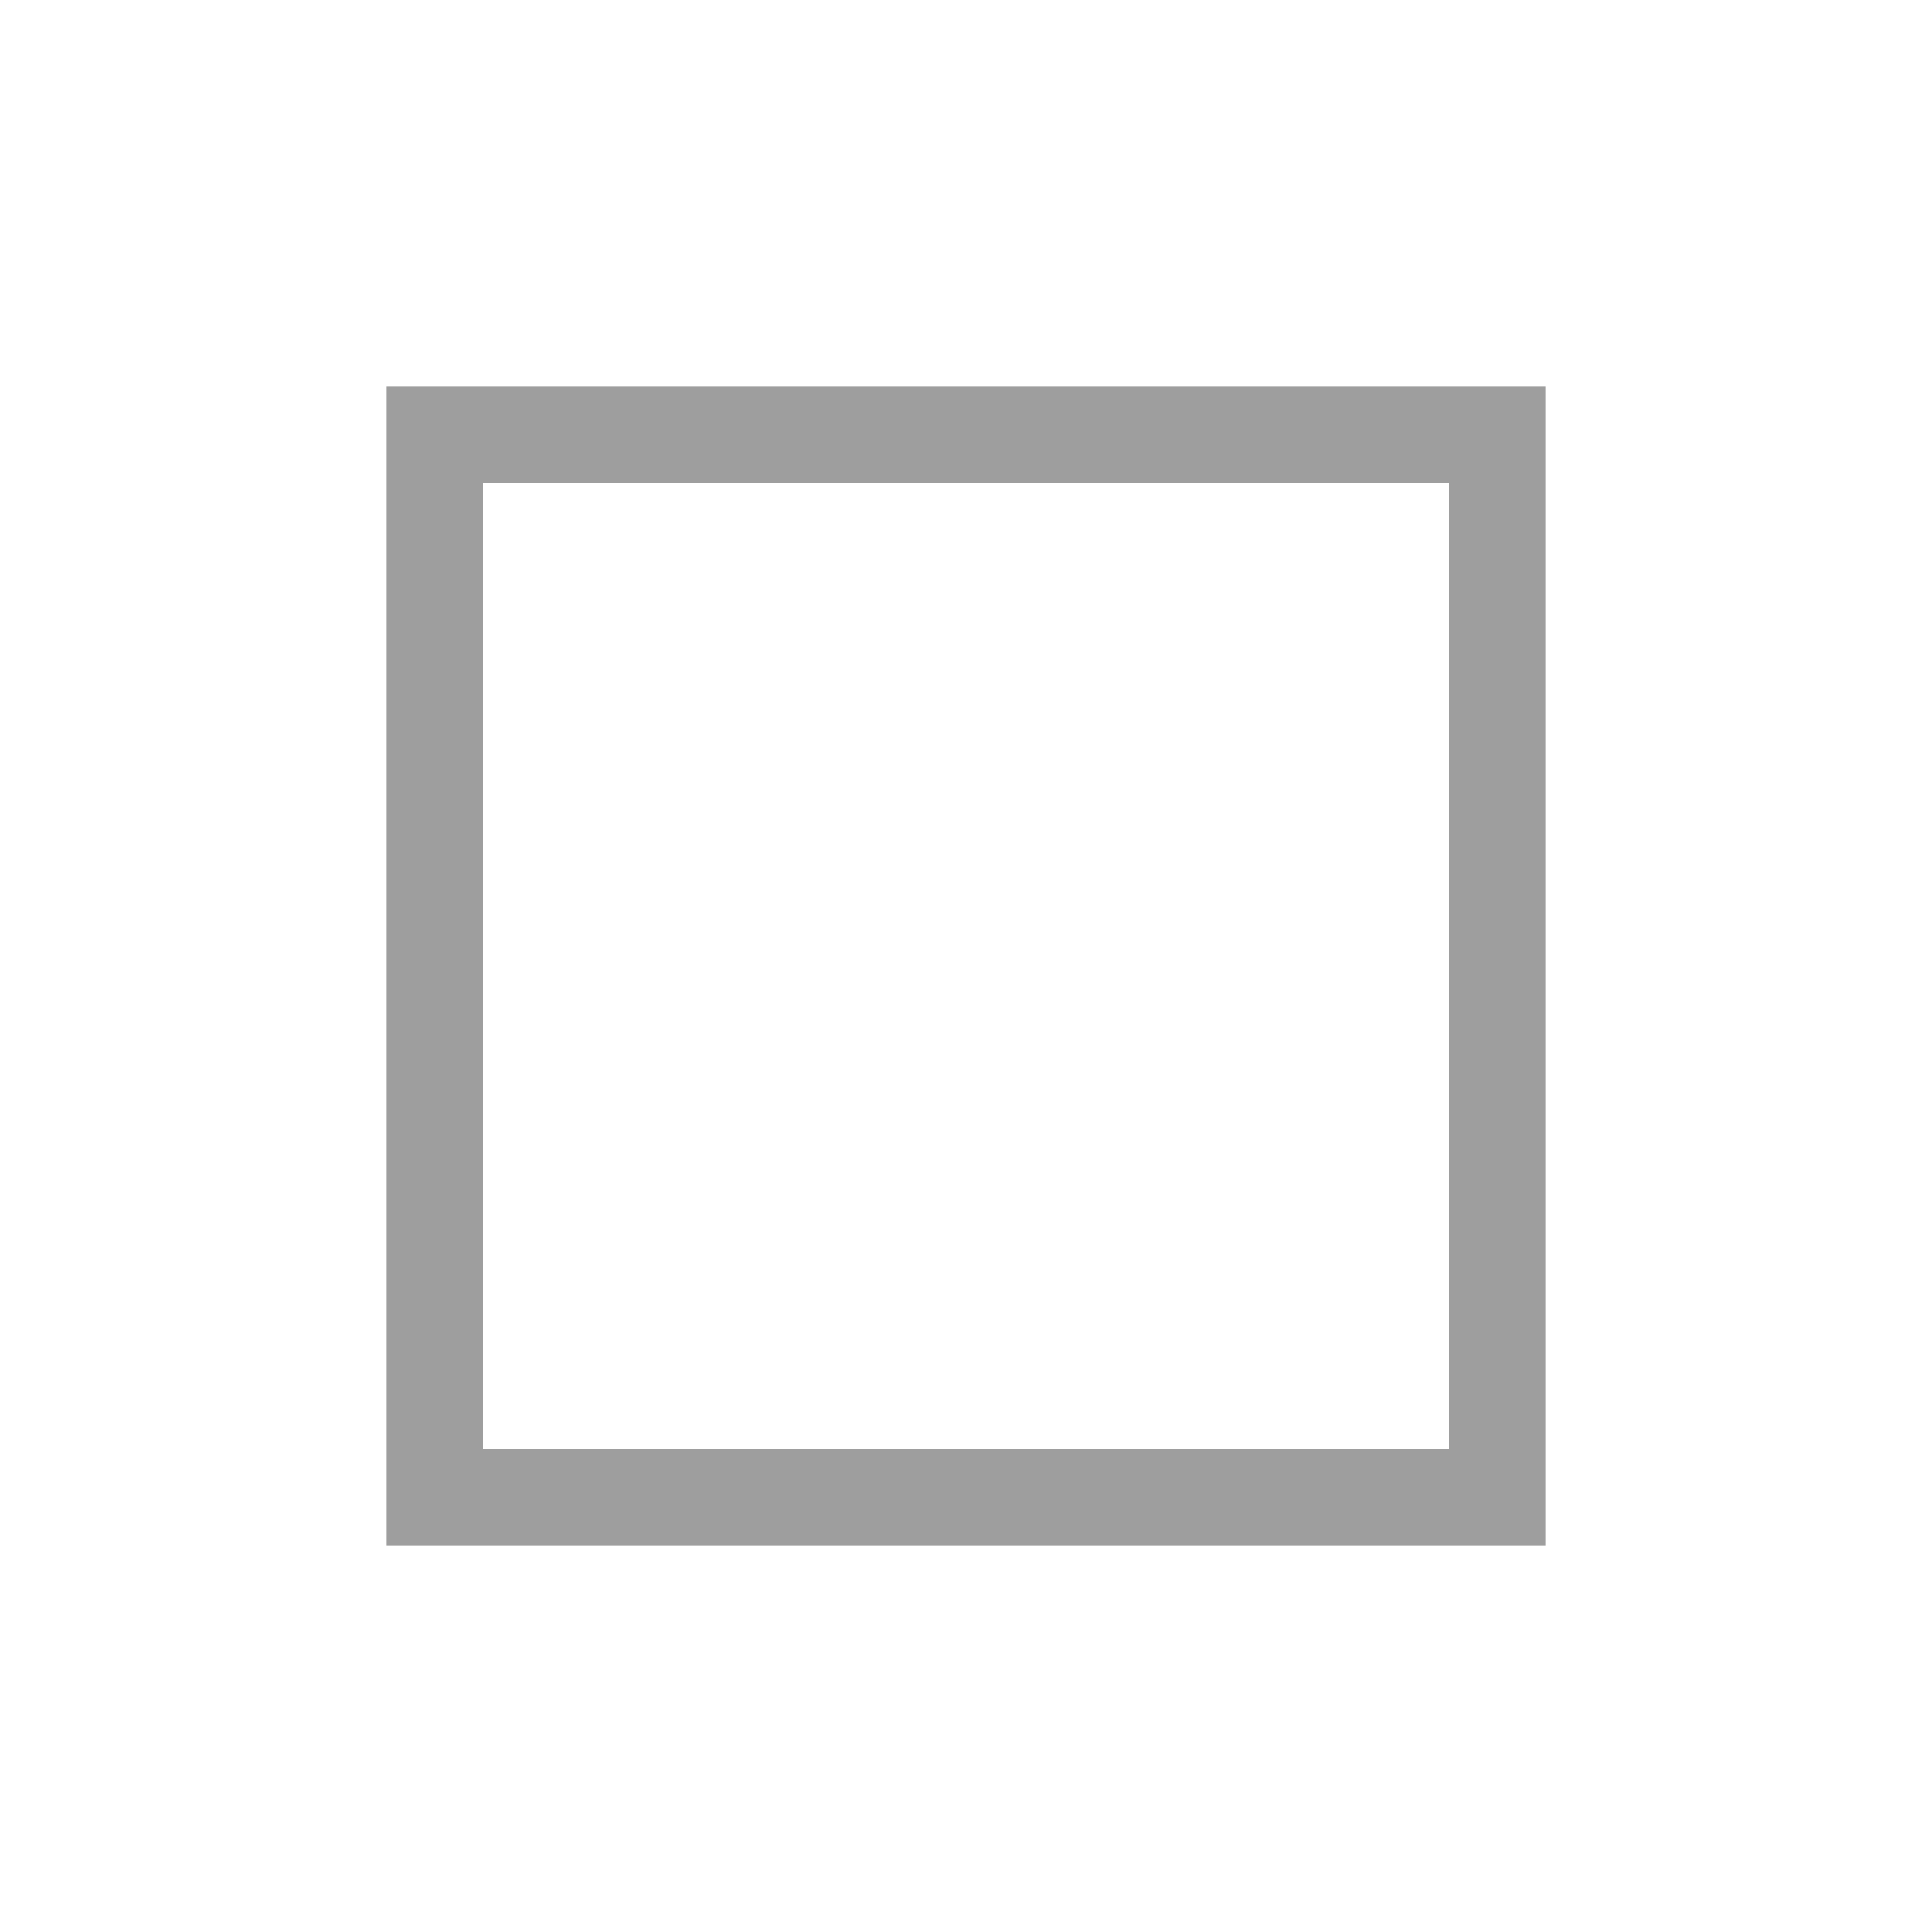
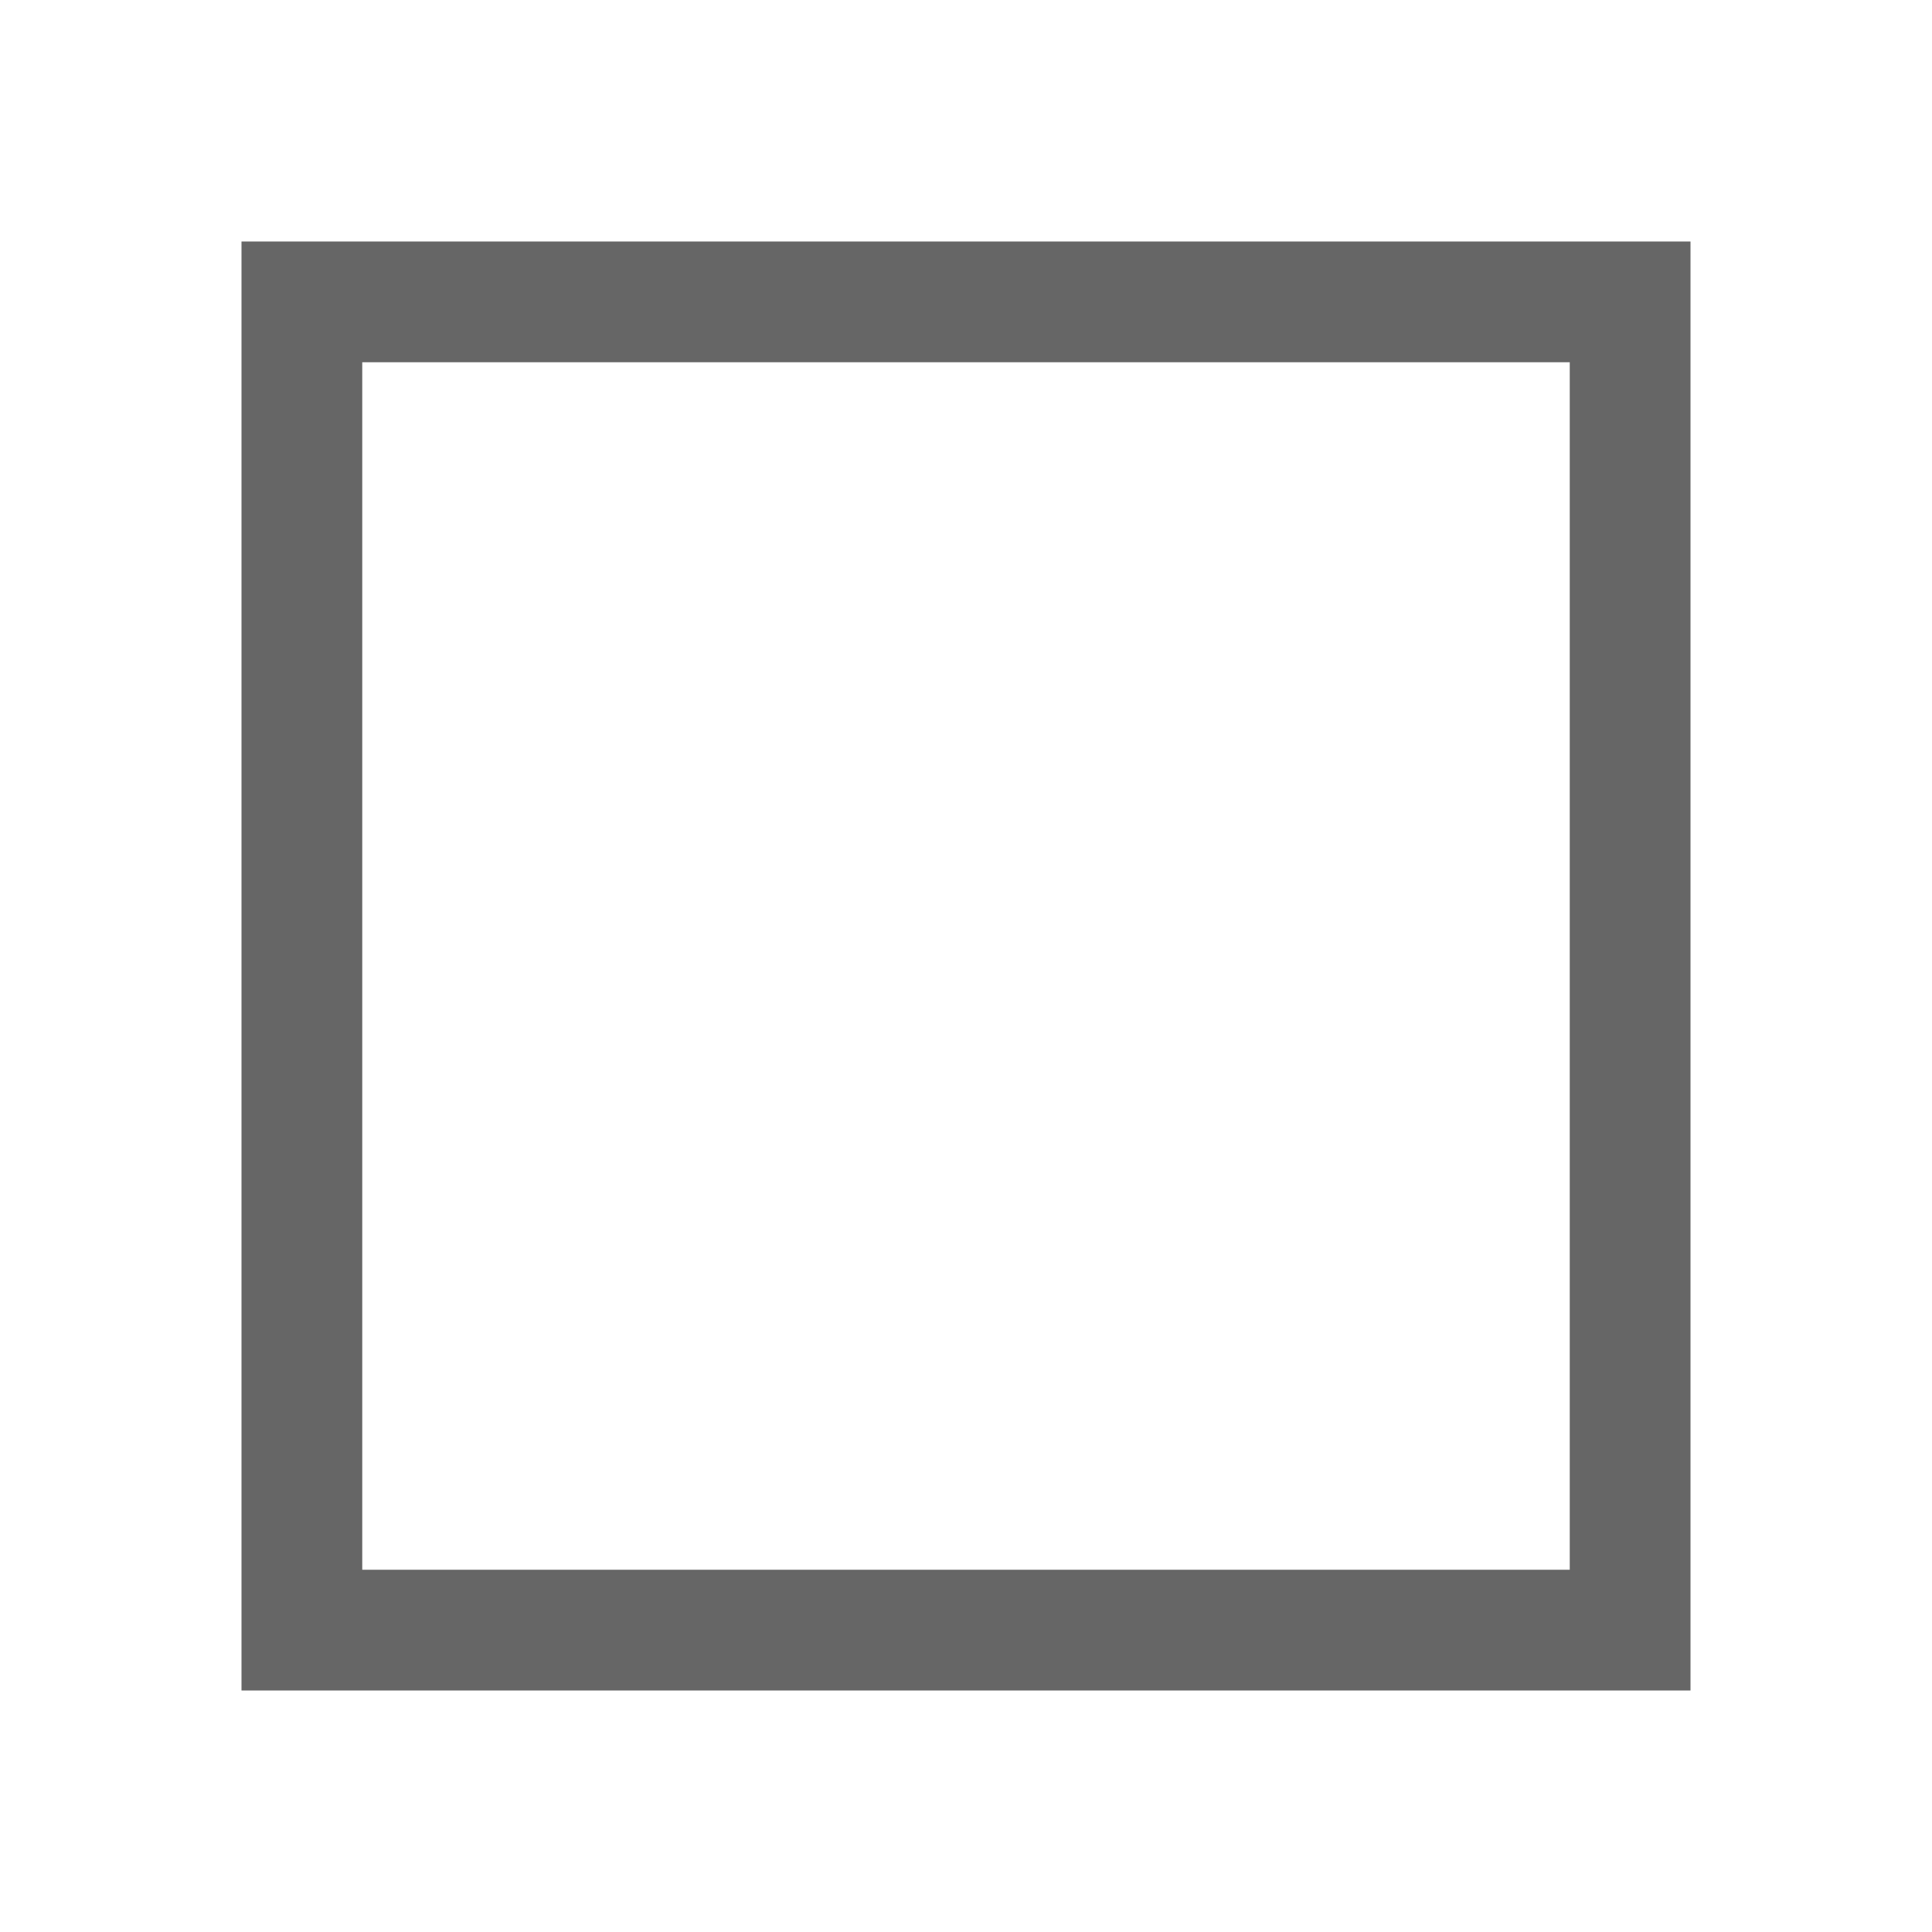
- <svg xmlns="http://www.w3.org/2000/svg" width="20" height="20" viewBox="0 0 20 20" version="1.1" id="svg14">
-   <defs id="defs6" />
-   <g id="Icons" style="fill:none;fill-rule:evenodd;stroke:none;stroke-width:1" transform="translate(0,5)">
-     <g id="Artboard" transform="translate(-186,-402)" style="stroke:#5e5e5e">
-       <g id="shapes" transform="translate(186,402)">
-         <path style="color:#000000;font-style:normal;font-variant:normal;font-weight:normal;font-stretch:normal;font-size:medium;line-height:normal;font-family:sans-serif;font-variant-ligatures:normal;font-variant-position:normal;font-variant-caps:normal;font-variant-numeric:normal;font-variant-alternates:normal;font-feature-settings:normal;text-indent:0;text-align:start;text-decoration:none;text-decoration-line:none;text-decoration-style:solid;text-decoration-color:#000000;letter-spacing:normal;word-spacing:normal;text-transform:none;writing-mode:lr-tb;direction:ltr;text-orientation:mixed;dominant-baseline:auto;baseline-shift:baseline;text-anchor:start;white-space:normal;shape-padding:0;clip-rule:nonzero;display:inline;overflow:visible;visibility:visible;opacity:1;isolation:auto;mix-blend-mode:normal;color-interpolation:sRGB;color-interpolation-filters:linearRGB;solid-color:#000000;solid-opacity:1;vector-effect:none;fill:#9e9e9e;fill-opacity:1;fill-rule:nonzero;stroke:none;stroke-width:1;stroke-linecap:butt;stroke-linejoin:miter;stroke-miterlimit:4;stroke-dasharray:none;stroke-dashoffset:0;stroke-opacity:1;paint-order:normal;color-rendering:auto;image-rendering:auto;shape-rendering:auto;text-rendering:auto;enable-background:accumulate" d="M 4,-1 V -0.5 11 H 16 V -1 Z M 5,0 H 15 V 10 H 5 Z" id="Rectangle-6" />
-       </g>
-     </g>
-   </g>
+ <svg xmlns="http://www.w3.org/2000/svg" width="16" height="16">
+   <path color="#000" fill="#666" fill-rule="evenodd" d="M 2,2 V 2.5 14 H 14 V 2 Z M 3,3 H 13 V 13 H 3 Z" style="color:#000000;font-style:normal;font-variant:normal;font-weight:normal;font-stretch:normal;font-size:medium;line-height:normal;font-family:sans-serif;font-variant-ligatures:normal;font-variant-position:normal;font-variant-caps:normal;font-variant-numeric:normal;font-variant-alternates:normal;font-feature-settings:normal;text-indent:0;text-align:start;text-decoration:none;text-decoration-line:none;text-decoration-style:solid;text-decoration-color:#000000;letter-spacing:normal;word-spacing:normal;text-transform:none;writing-mode:lr-tb;direction:ltr;text-orientation:mixed;dominant-baseline:auto;baseline-shift:baseline;text-anchor:start;white-space:normal;shape-padding:0;clip-rule:nonzero;display:inline;overflow:visible;visibility:visible;opacity:1;isolation:auto;mix-blend-mode:normal;color-interpolation:sRGB;color-interpolation-filters:linearRGB;solid-color:#000000;solid-opacity:1;vector-effect:none;fill:#666666;fill-opacity:1;fill-rule:nonzero;stroke:none;stroke-width:1;stroke-linecap:butt;stroke-linejoin:miter;stroke-miterlimit:4;stroke-dasharray:none;stroke-dashoffset:0;stroke-opacity:1;paint-order:normal;color-rendering:auto;image-rendering:auto;shape-rendering:auto;text-rendering:auto;enable-background:accumulate" />
</svg>
